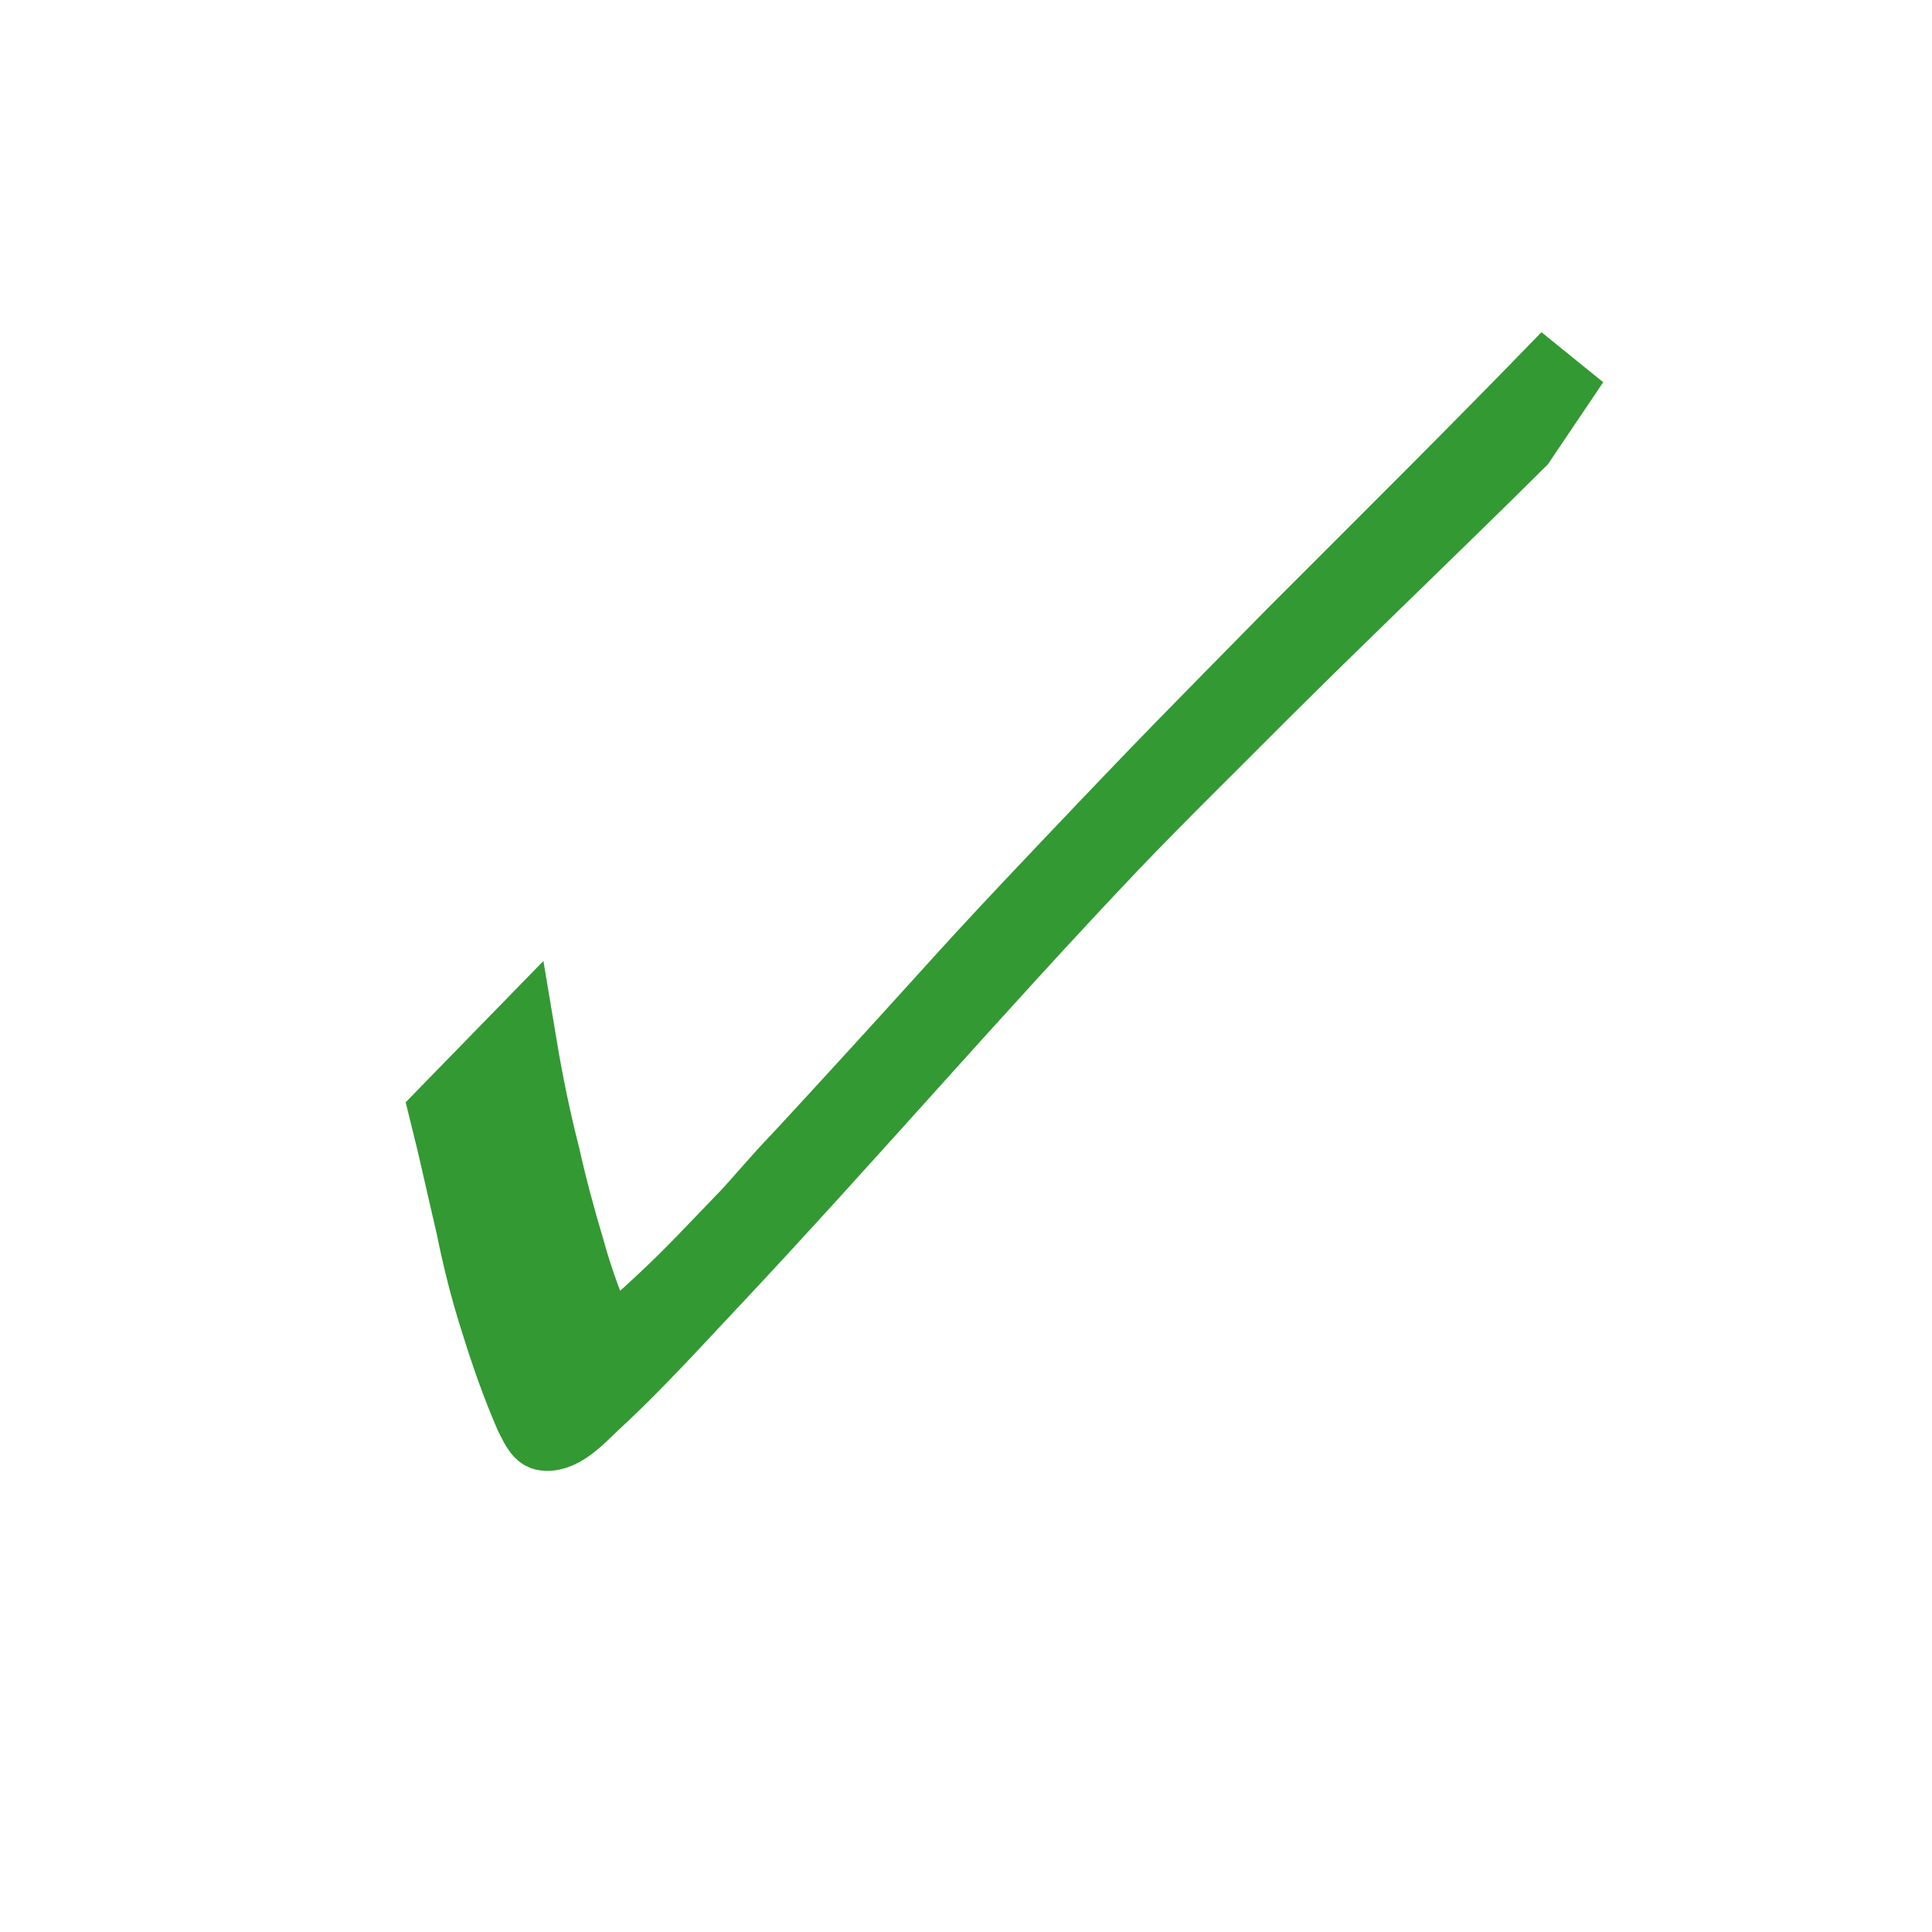
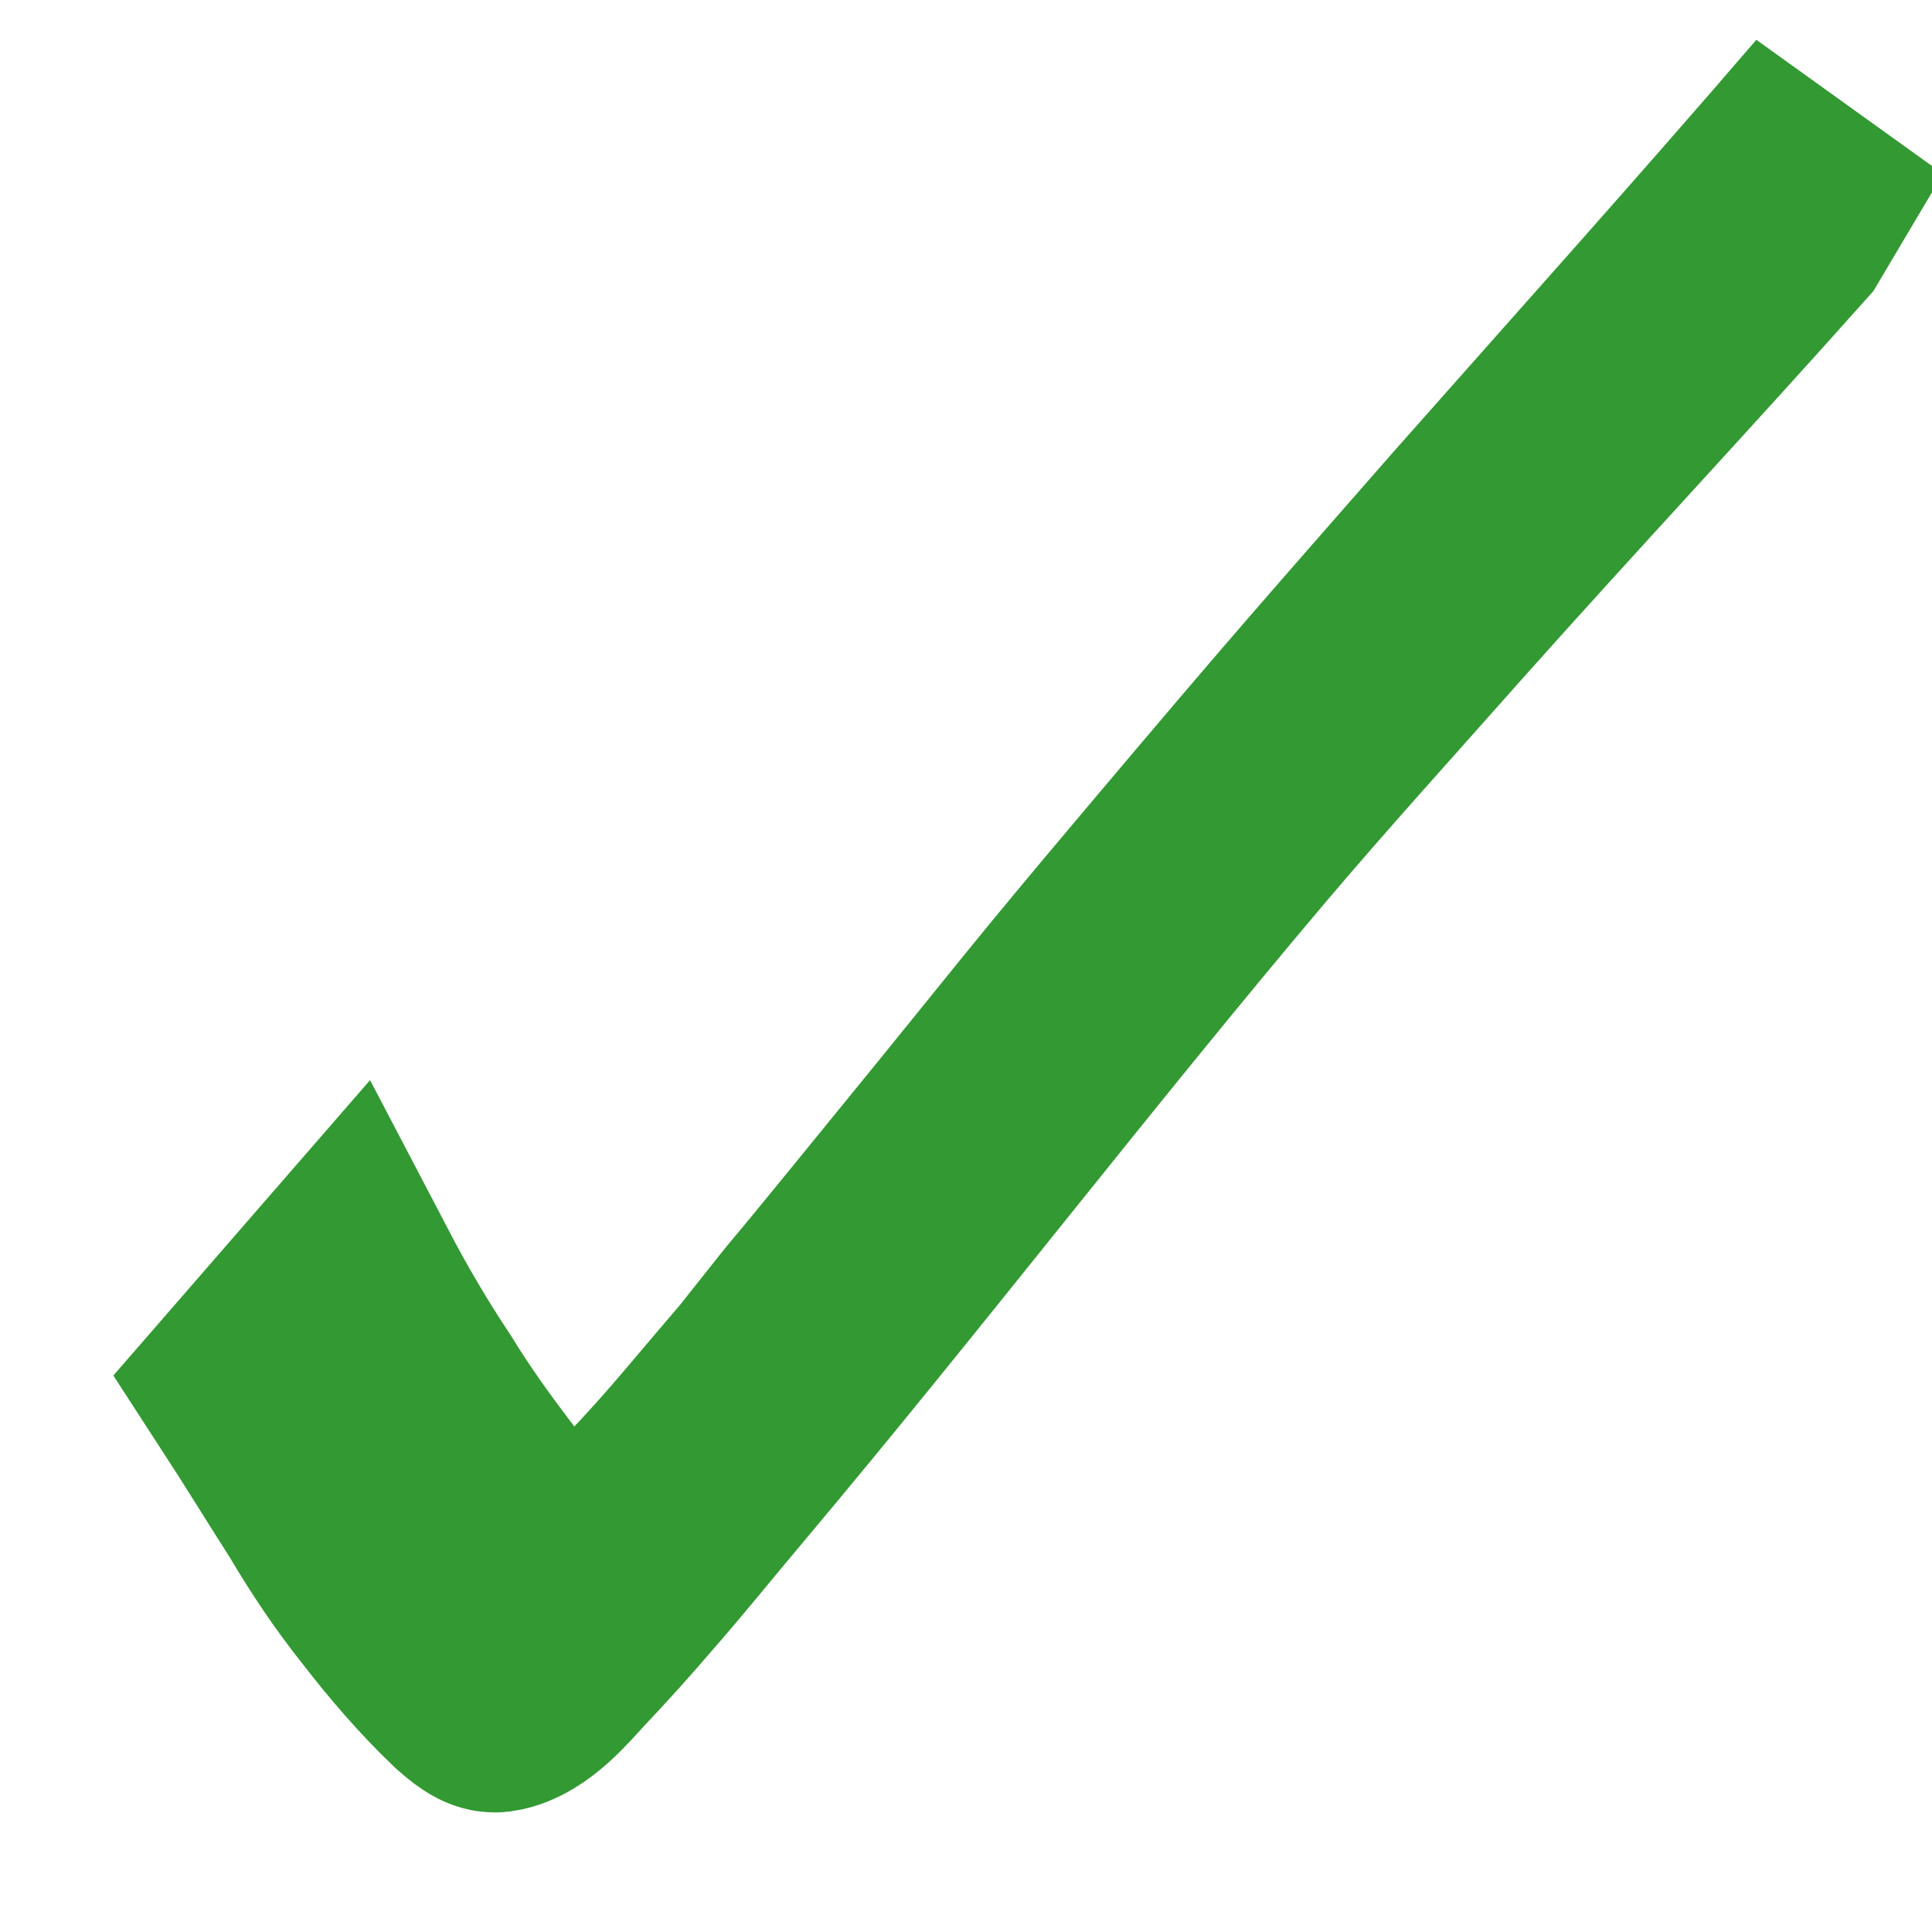
- <svg xmlns="http://www.w3.org/2000/svg" width="37.795" height="37.795" viewBox="0 0 10 10" version="1.1" id="svg8">
+ <svg xmlns="http://www.w3.org/2000/svg" width="12" height="12" viewBox="0 0 3.175 3.175" version="1.1" id="svg8">
  <defs id="defs2" />
-   <g id="layer1" transform="translate(0,-287)">
-     <path style="opacity:0.8;fill:#008000;fill-opacity:1;stroke:#008000;stroke-width:0.413;stroke-miterlimit:4;stroke-dasharray:none;stroke-opacity:1" id="path815" d="m 2.676,292.41 c 0.033,0.198 0.073,0.392 0.121,0.579 0.037,0.167 0.081,0.327 0.128,0.485 0.047,0.171 0.106,0.328 0.174,0.473 0.048,0.091 0.044,0.063 0.107,0.008 0.044,-0.038 0.089,-0.072 0.133,-0.112 0.243,-0.221 0.294,-0.283 0.555,-0.553 0.365,-0.411 -0.013,0.013 0.629,-0.689 0.495,-0.541 0.493,-0.551 1,-1.085 0.572,-0.603 0.666,-0.694 1.182,-1.219 0.475,-0.476 0.951,-0.947 1.422,-1.434 0,0 -0.275,0.408 -0.275,0.408 v 0 c -0.446,0.443 -0.896,0.871 -1.342,1.315 -0.256,0.258 -0.514,0.509 -0.768,0.775 -0.698,0.734 -1.378,1.526 -2.074,2.266 -0.118,0.125 -0.234,0.252 -0.353,0.374 -0.084,0.087 -0.169,0.171 -0.256,0.251 -0.059,0.055 -0.157,0.165 -0.237,0.154 -0.019,-0.003 -0.047,-0.069 -0.058,-0.089 -0.066,-0.152 -0.124,-0.316 -0.176,-0.485 -0.051,-0.158 -0.092,-0.322 -0.127,-0.495 -0.045,-0.19 -0.086,-0.382 -0.133,-0.57 0,0 0.348,-0.357 0.348,-0.357 z" />
+   <g id="layer1" transform="translate(0,-293.825)">
+     <path style="opacity:0.8;fill:#008000;fill-opacity:1;stroke:#008000;stroke-width:0.379;stroke-miterlimit:4;stroke-dasharray:none;stroke-opacity:1" id="path815" d="m 0.569,295.934 c 0.034,0.065 0.071,0.128 0.111,0.188 0.033,0.054 0.069,0.104 0.107,0.154 0.039,0.054 0.082,0.102 0.129,0.144 0.032,0.026 0.028,0.017 0.055,-0.01 0.019,-0.019 0.039,-0.036 0.058,-0.056 0.105,-0.107 0.125,-0.136 0.234,-0.263 0.15,-0.189 -0.006,0.007 0.26,-0.32 0.205,-0.251 0.203,-0.254 0.414,-0.504 0.238,-0.282 0.278,-0.326 0.495,-0.574 0.2,-0.226 0.401,-0.45 0.598,-0.679 0,0 -0.105,0.177 -0.105,0.177 v 0 c -0.188,0.211 -0.38,0.416 -0.568,0.627 -0.108,0.122 -0.217,0.242 -0.323,0.367 -0.291,0.344 -0.568,0.706 -0.858,1.051 -0.049,0.058 -0.097,0.118 -0.147,0.175 -0.035,0.041 -0.071,0.081 -0.108,0.12 -0.025,0.027 -0.066,0.077 -0.107,0.083 -0.01,0.001 -0.03,-0.018 -0.037,-0.024 -0.047,-0.045 -0.09,-0.095 -0.131,-0.148 -0.039,-0.049 -0.074,-0.101 -0.107,-0.157 -0.039,-0.061 -0.077,-0.123 -0.116,-0.183 0,0 0.146,-0.168 0.146,-0.168 z" />
  </g>
</svg>
